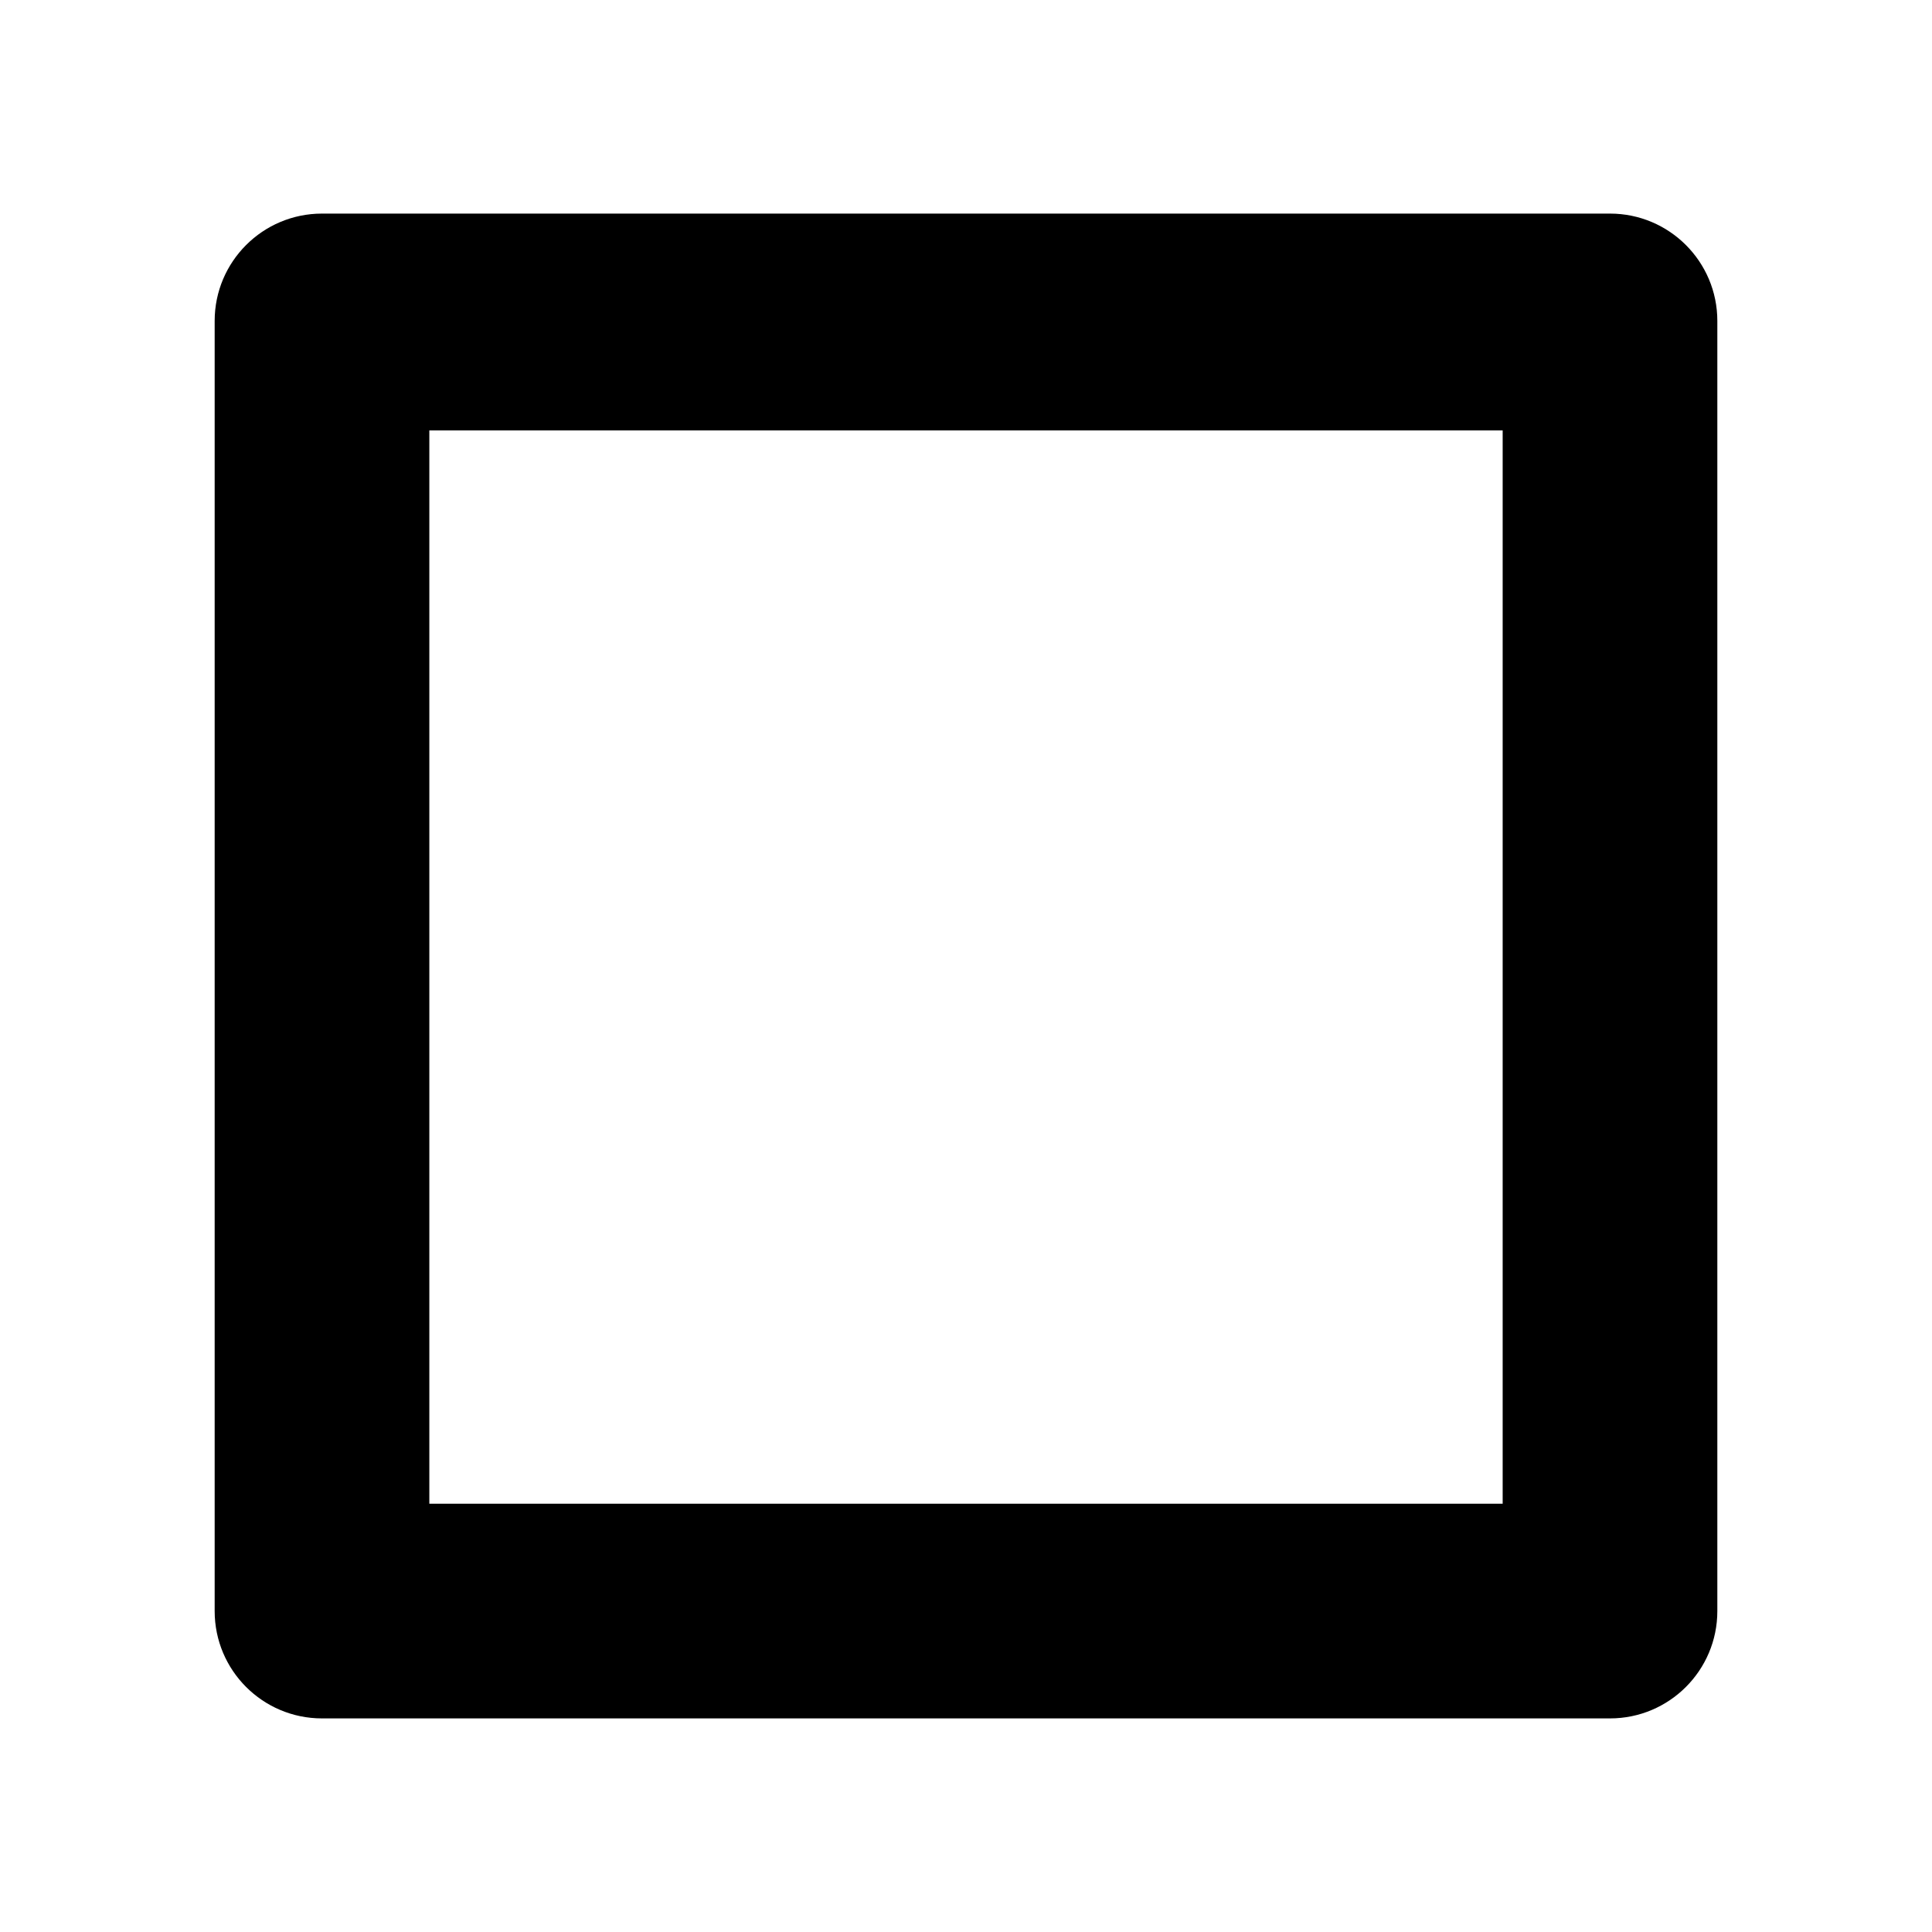
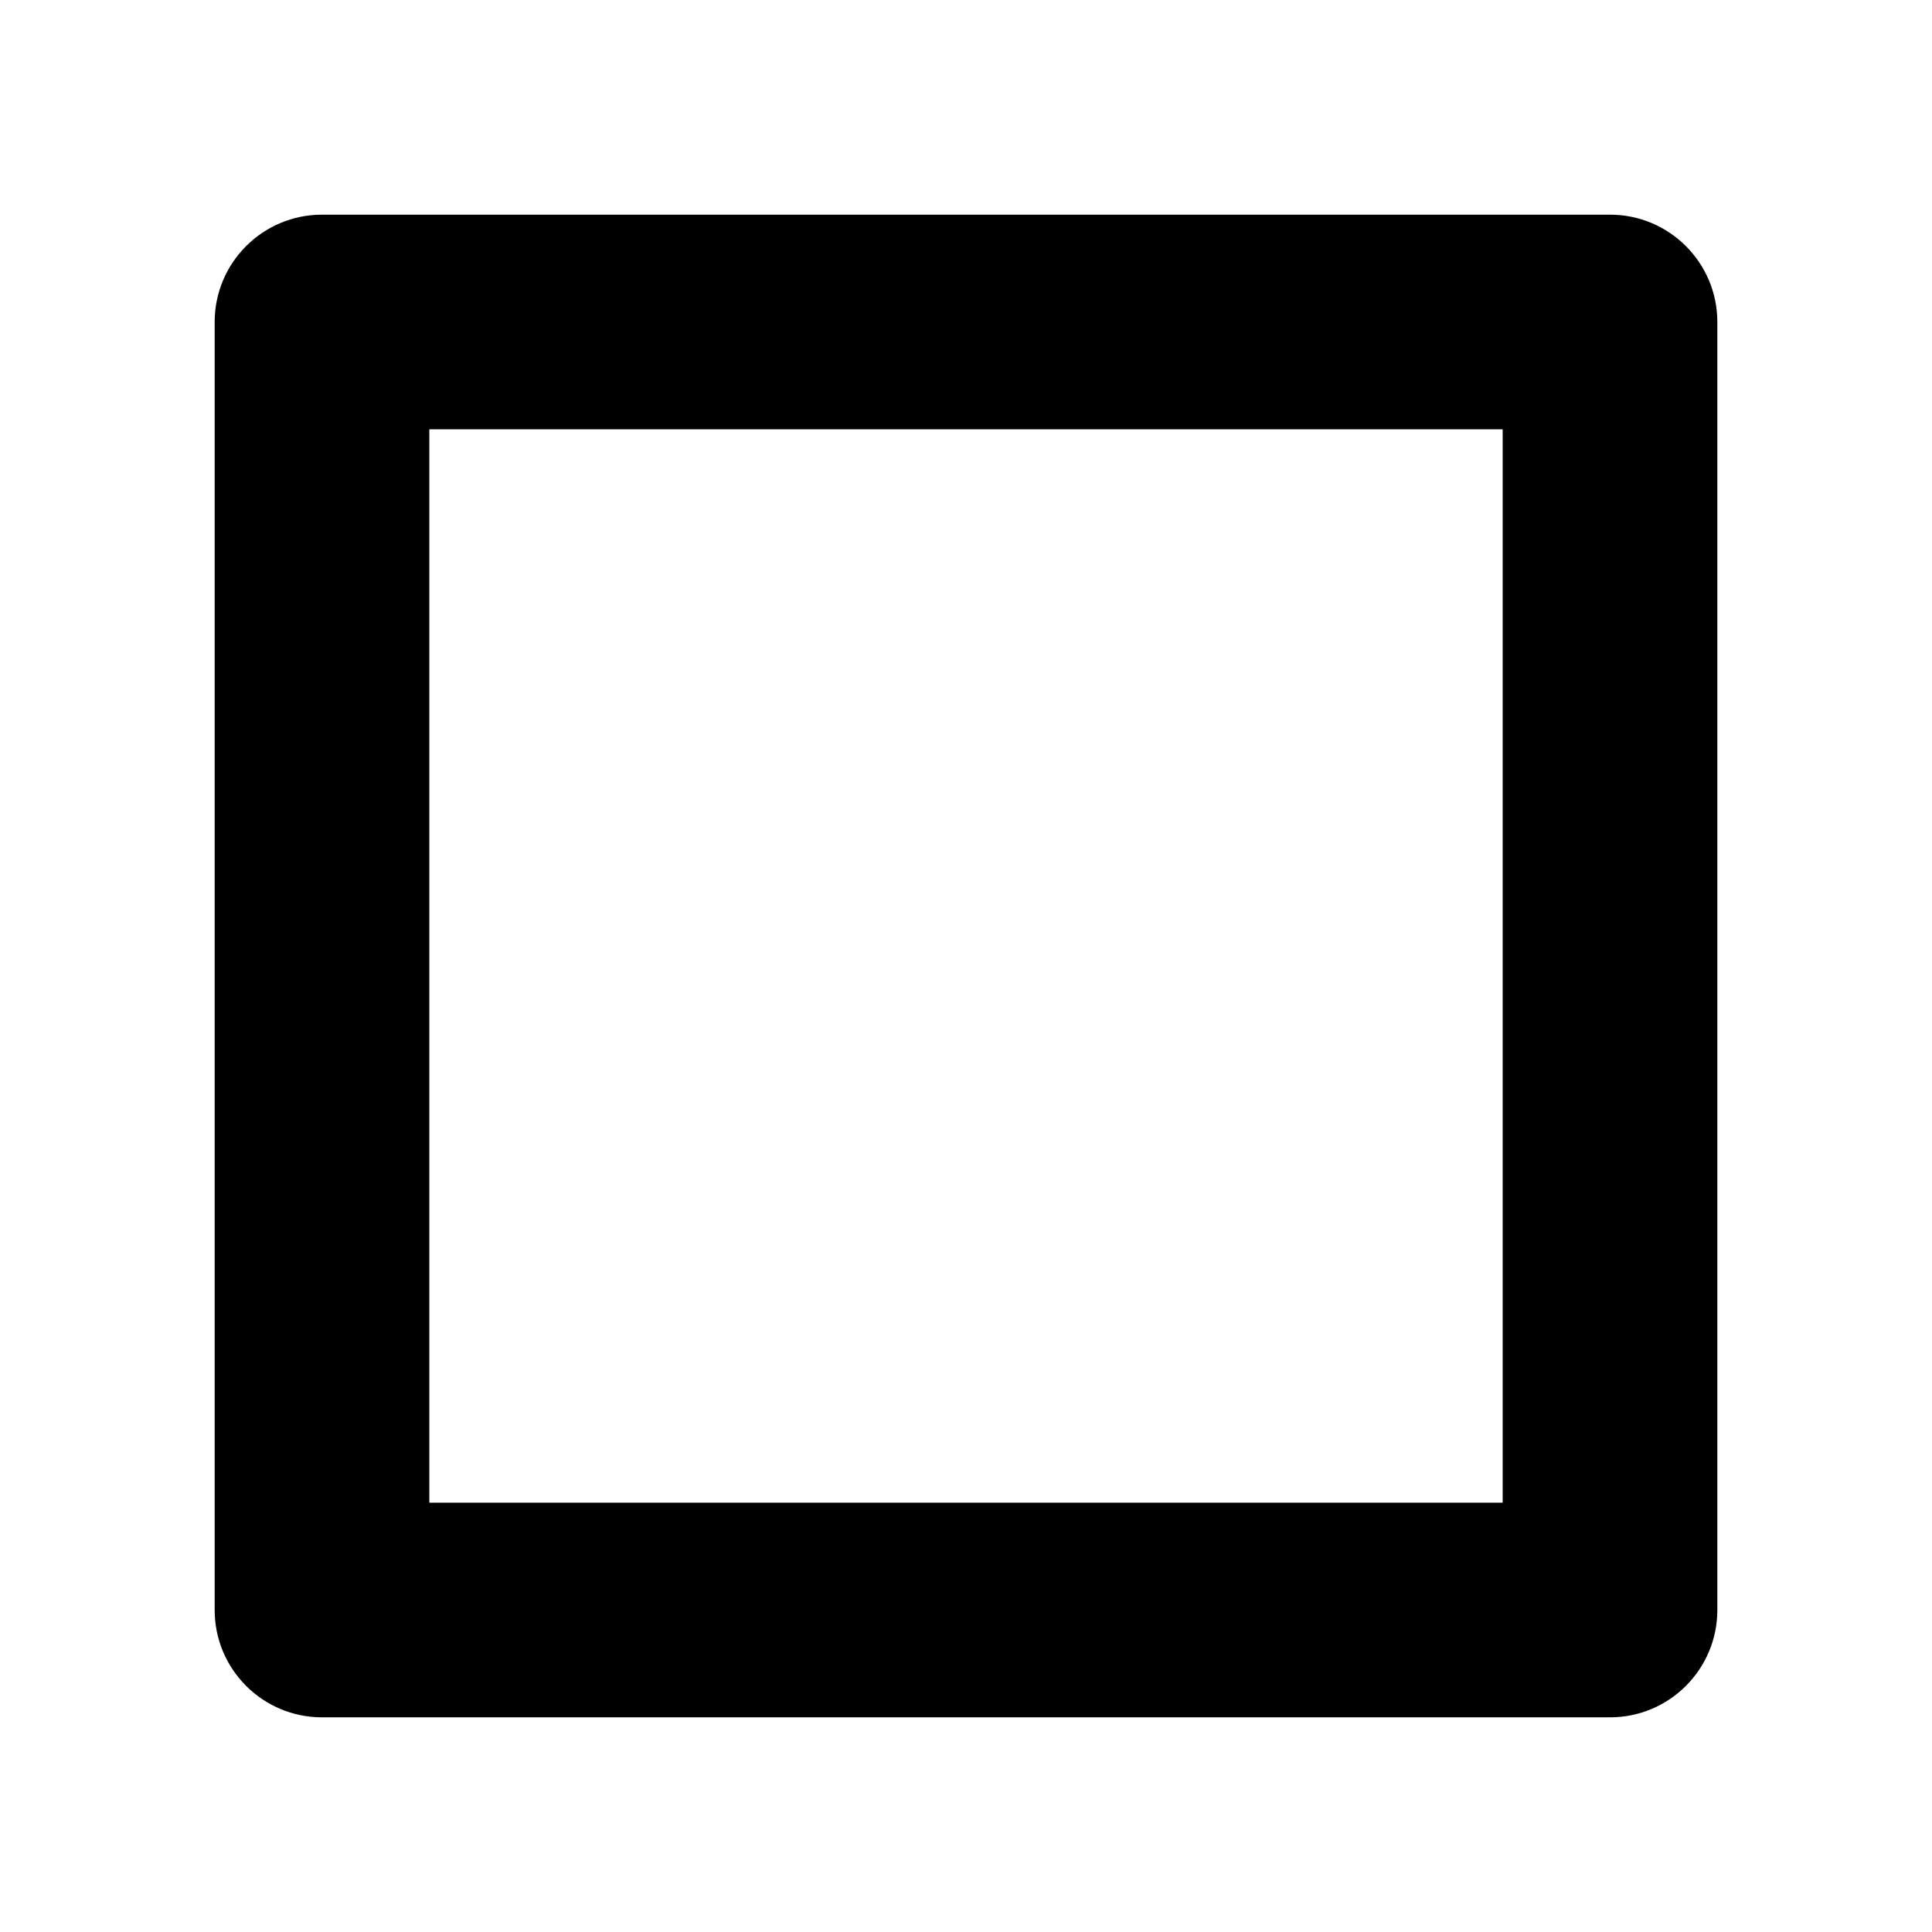
- <svg xmlns="http://www.w3.org/2000/svg" width="18" height="17.999" viewBox="0 0 18 17.999">
-   <path d="M2,2.99v12.02a1,1,0,0,0,1,1h12a1,1,0,0,0,1-1v-12.02a1,1,0,0,0-1-1H3A1,1,0,0,0,2,2.99Zm12,11.02H4v-10h10Z" />
-   <rect width="18" height="18" fill="none" />
+ <svg xmlns="http://www.w3.org/2000/svg" width="450" height="450" viewBox="0 0 450 450">
+   <path d="M50,75V375a25,25,0,0,0,25,25H375a25,25,0,0,0,25-25V75a25,25,0,0,0-25-25H75A25,25,0,0,0,50,75ZM350,350H100V100H350Z" />
+   <rect width="450" height="450" fill="none" />
</svg>
